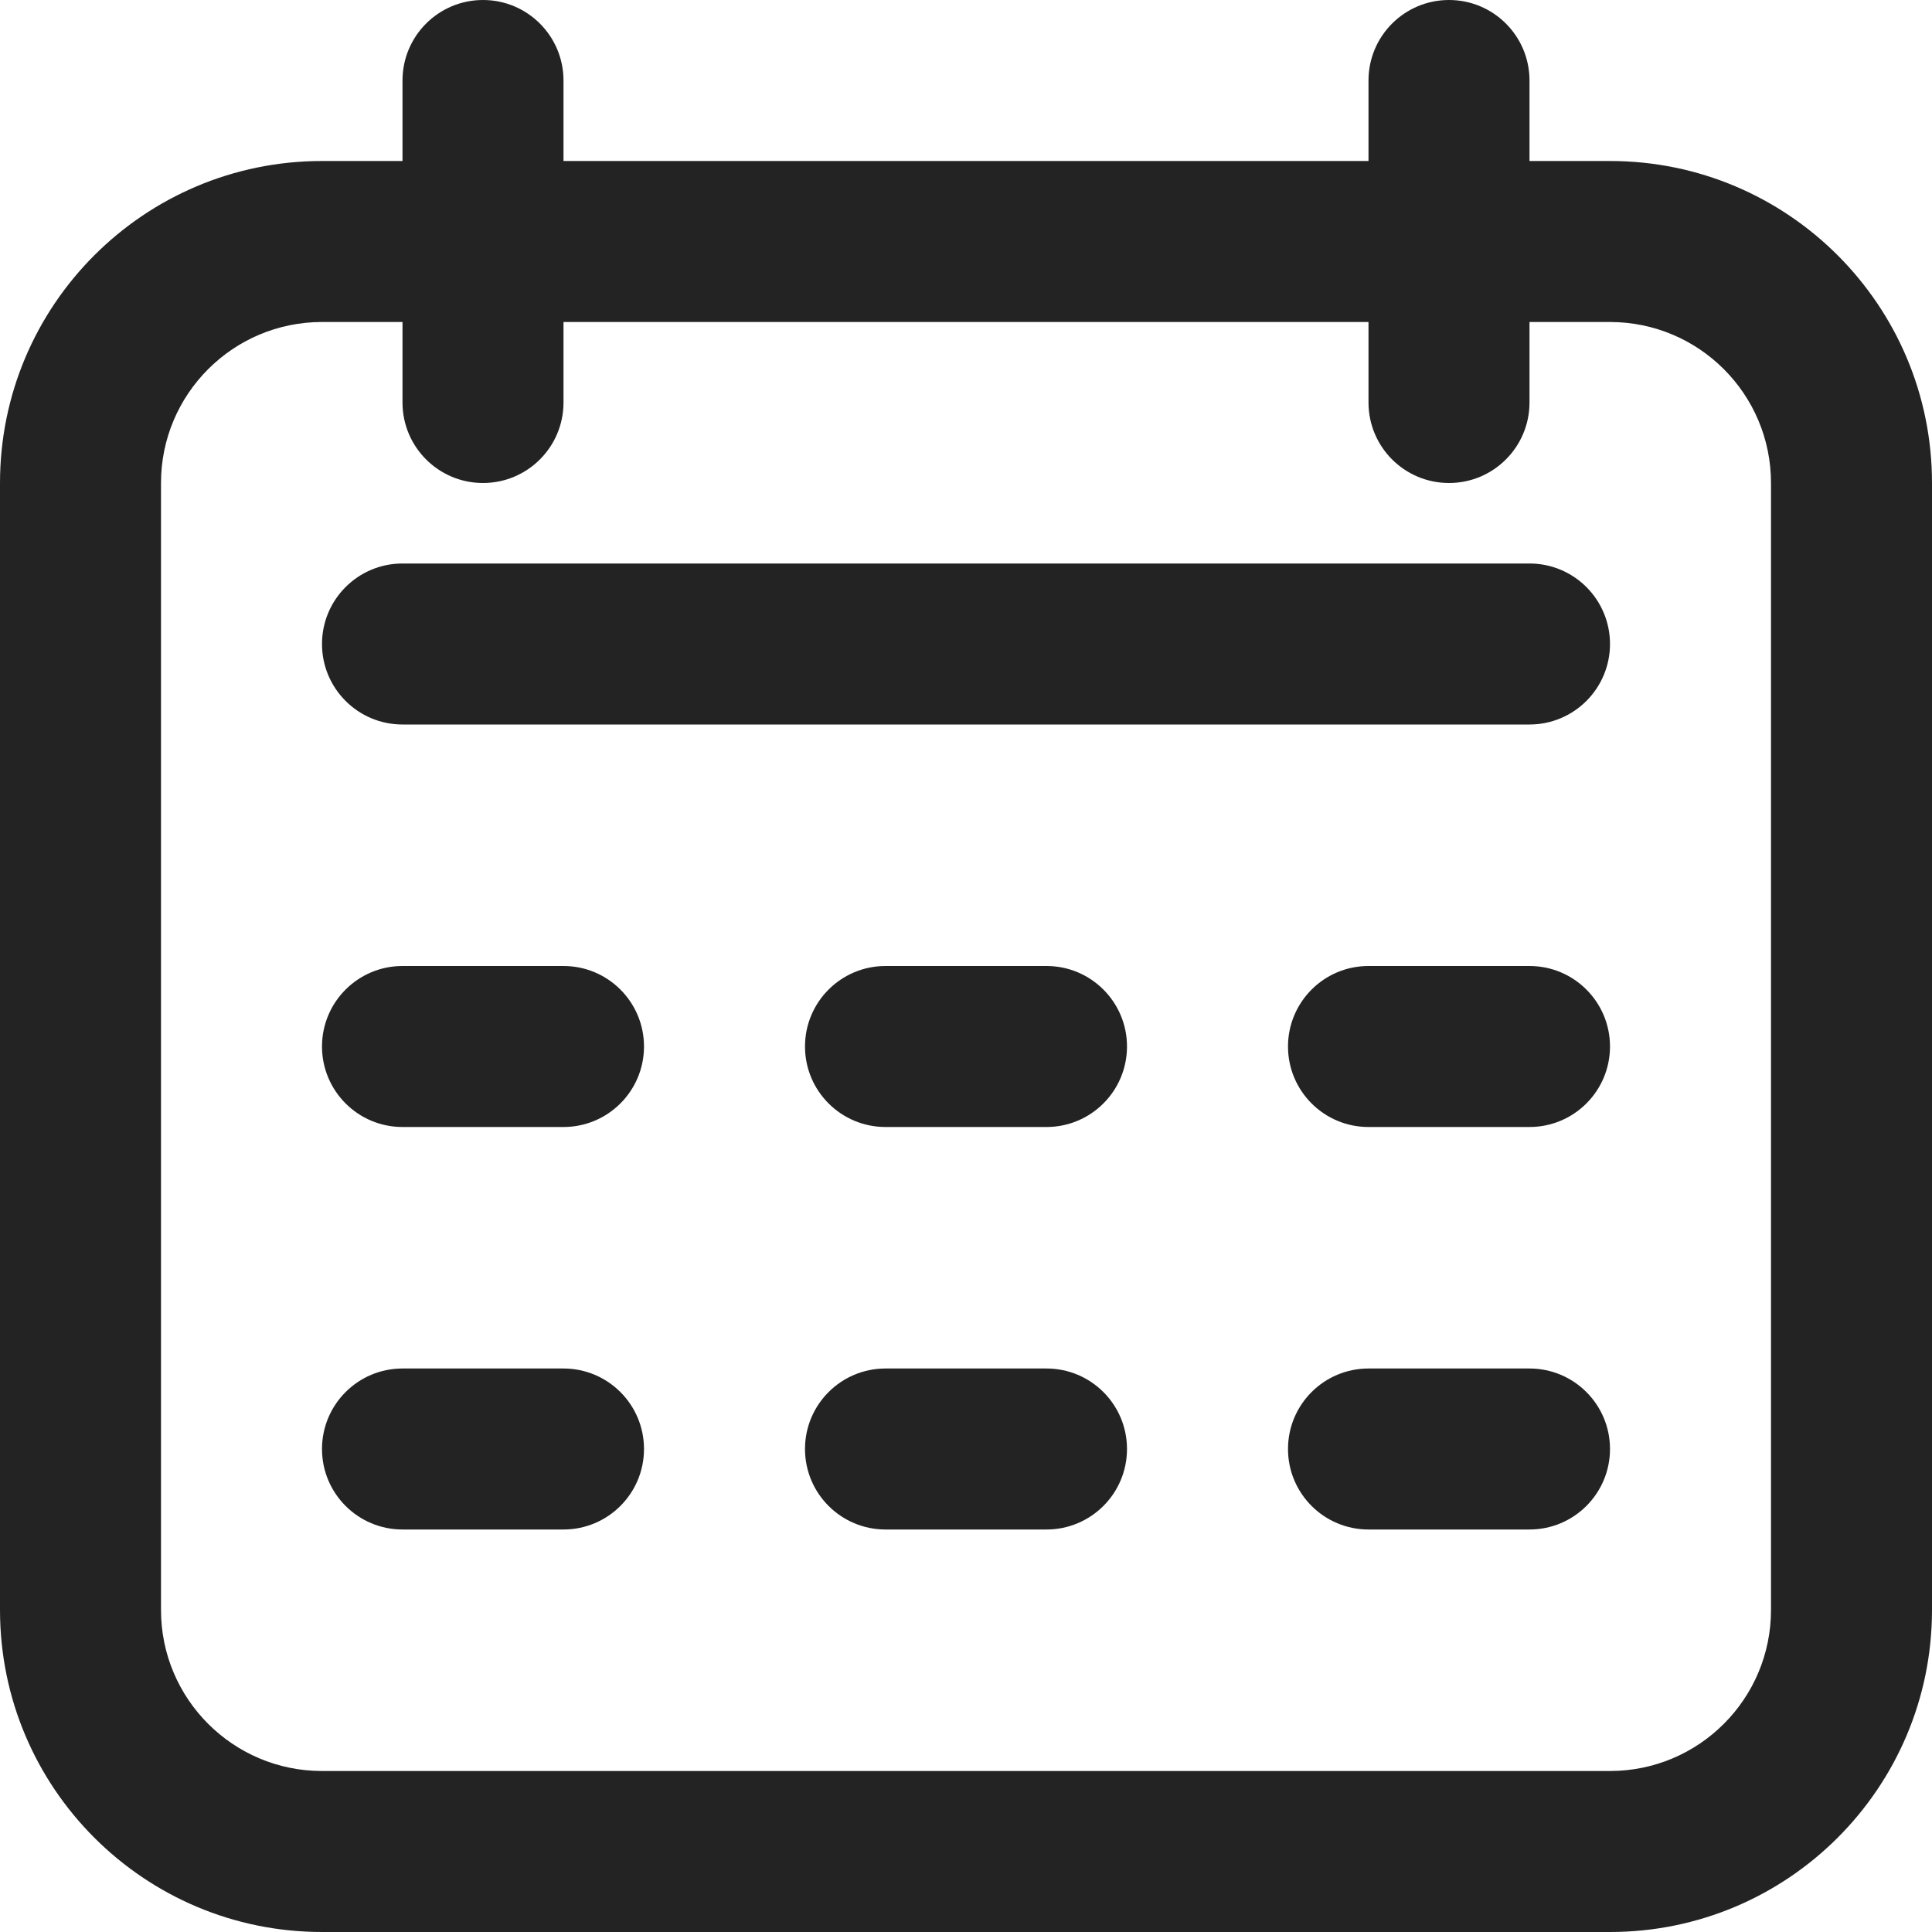
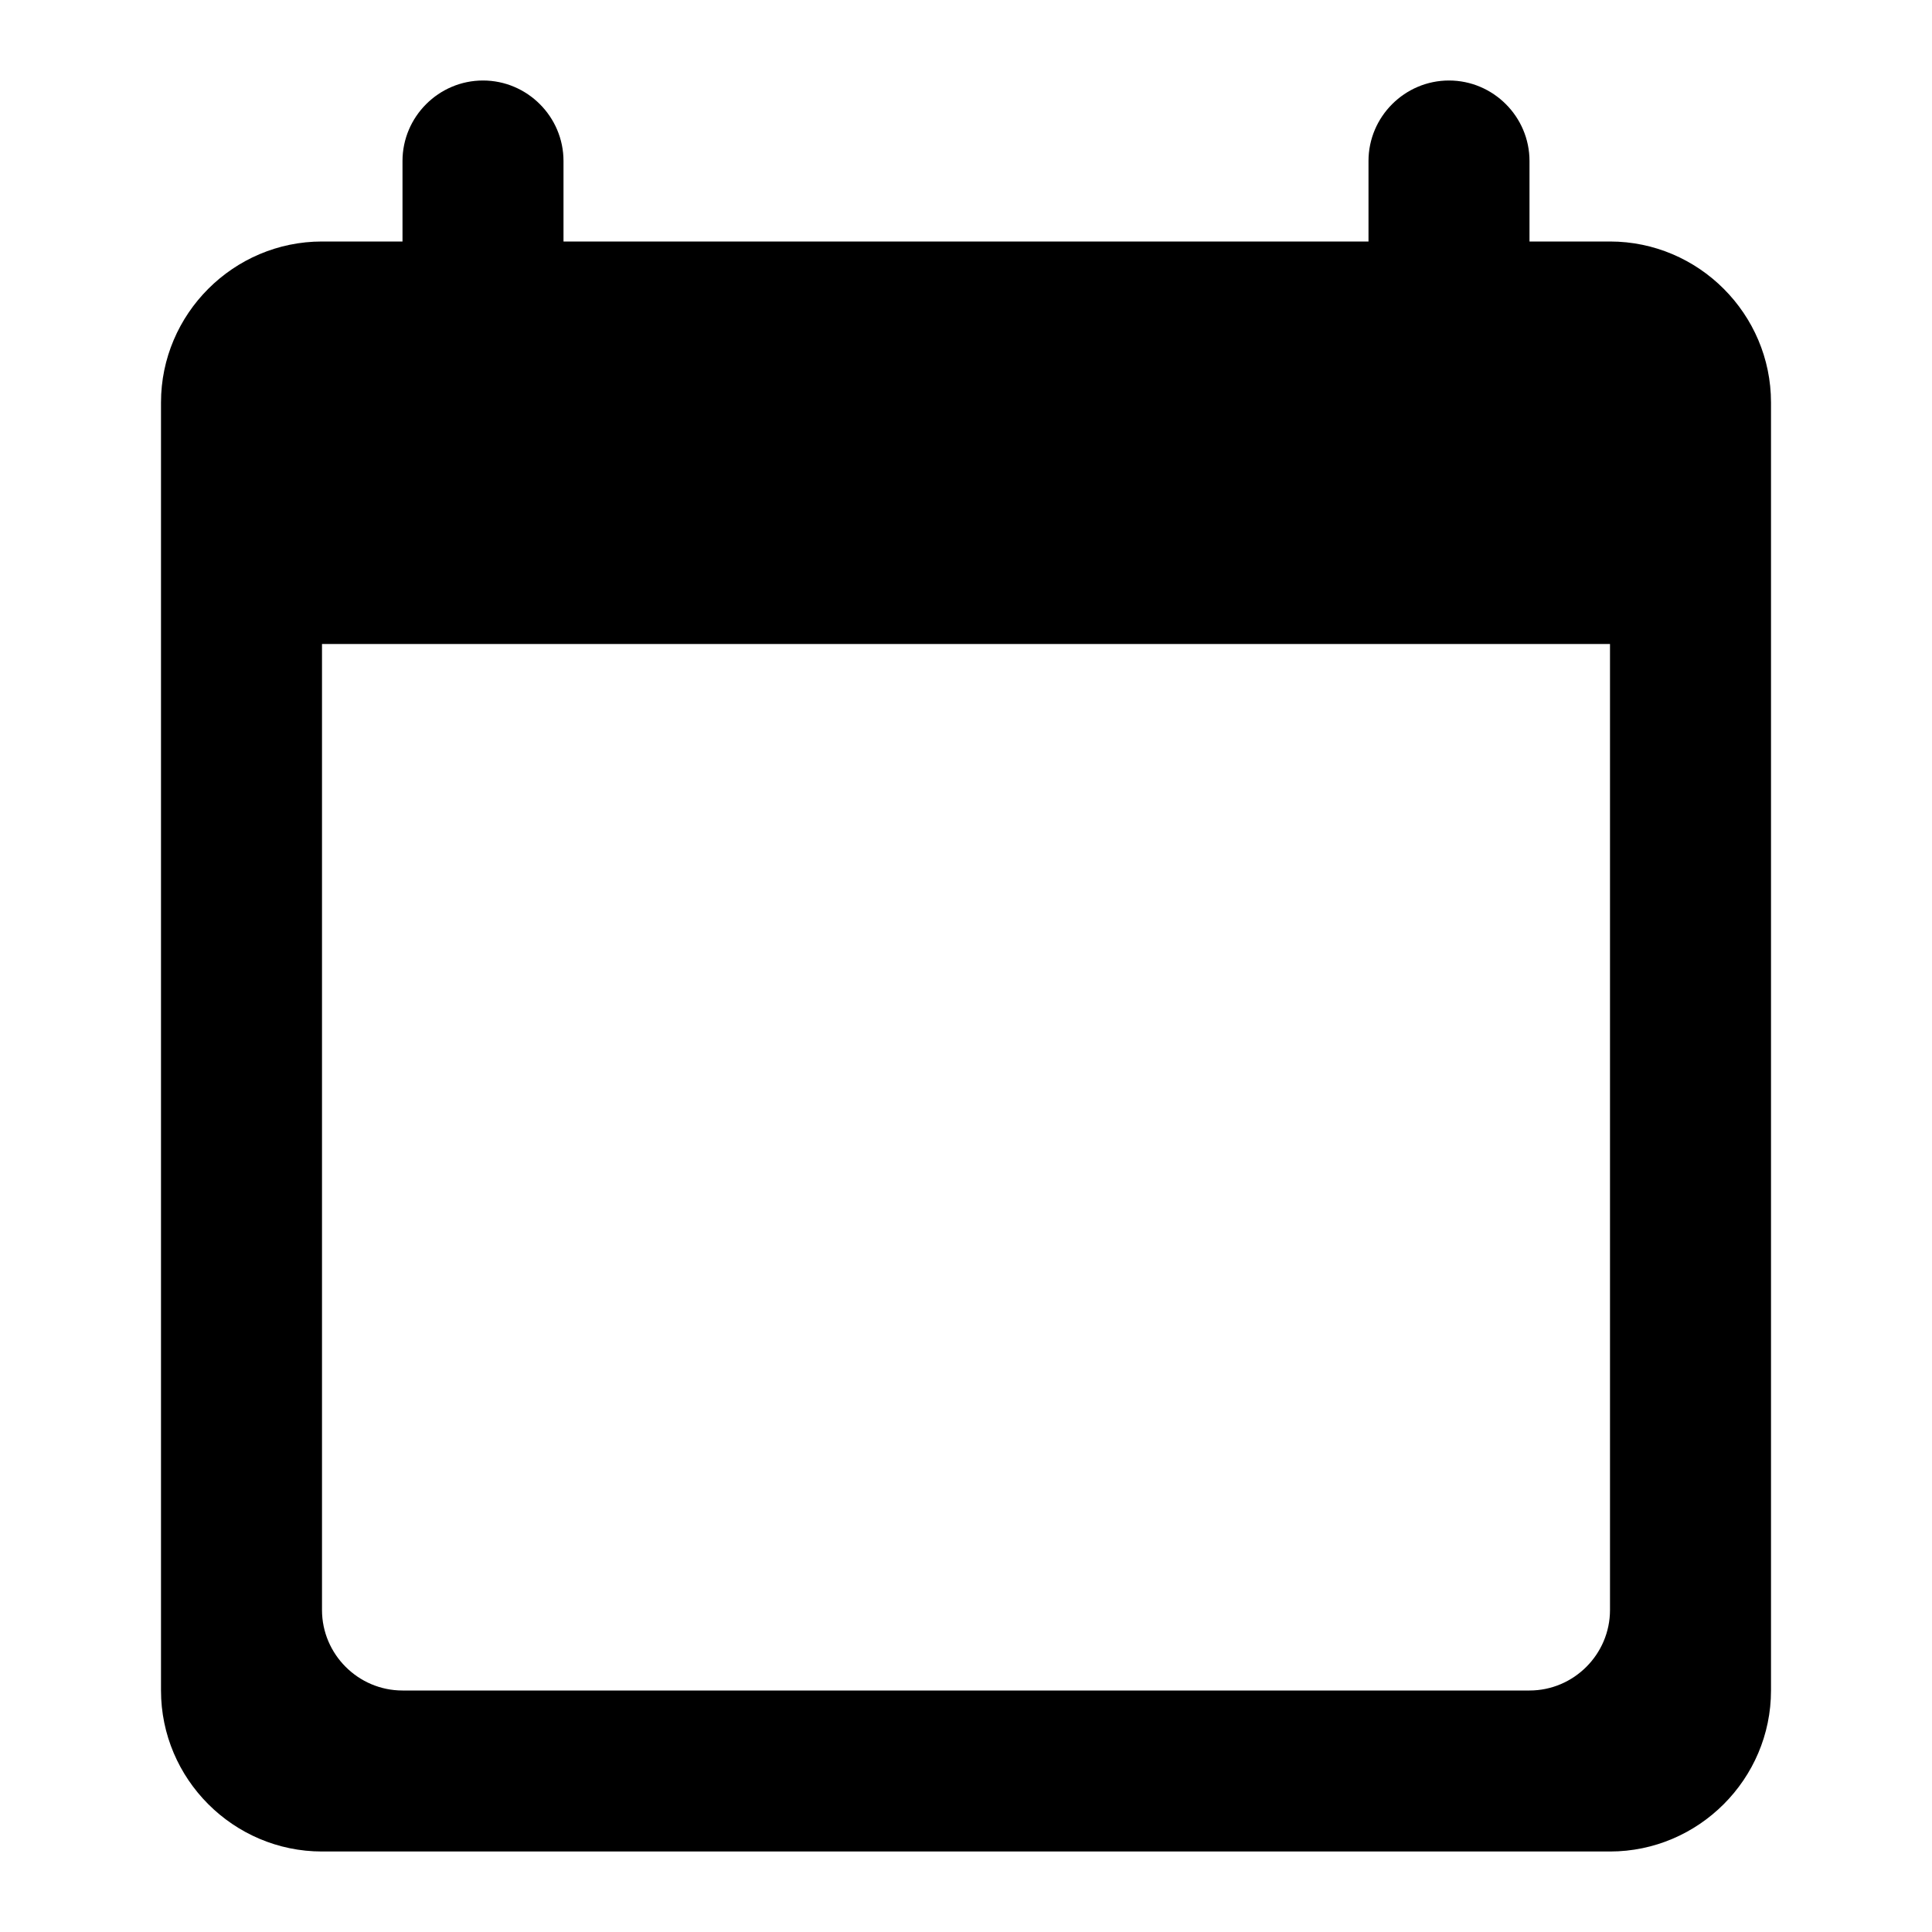
- <svg xmlns="http://www.w3.org/2000/svg" id="Icons" viewBox="0 0 24 24">
-   <defs>
-     <style>.cls-1{fill:#232323;}</style>
-   </defs>
-   <path class="cls-1" d="M20,2H19V1a1,1,0,0,0-2,0V2H7V1A1,1,0,0,0,5,1V2H4A4,4,0,0,0,0,6V20a4,4,0,0,0,4,4H20a4,4,0,0,0,4-4V6A4,4,0,0,0,20,2Zm2,18a2,2,0,0,1-2,2H4a2,2,0,0,1-2-2V6A2,2,0,0,1,4,4H5V5A1,1,0,0,0,7,5V4H17V5a1,1,0,0,0,2,0V4h1a2,2,0,0,1,2,2Z" />
-   <path class="cls-1" d="M19,7H5A1,1,0,0,0,5,9H19a1,1,0,0,0,0-2Z" />
-   <path class="cls-1" d="M7,12H5a1,1,0,0,0,0,2H7a1,1,0,0,0,0-2Z" />
-   <path class="cls-1" d="M7,17H5a1,1,0,0,0,0,2H7a1,1,0,0,0,0-2Z" />
-   <path class="cls-1" d="M13,12H11a1,1,0,0,0,0,2h2a1,1,0,0,0,0-2Z" />
-   <path class="cls-1" d="M13,17H11a1,1,0,0,0,0,2h2a1,1,0,0,0,0-2Z" />
-   <path class="cls-1" d="M19,12H17a1,1,0,0,0,0,2h2a1,1,0,0,0,0-2Z" />
-   <path class="cls-1" d="M19,17H17a1,1,0,0,0,0,2h2a1,1,0,0,0,0-2Z" />
+ <svg xmlns="http://www.w3.org/2000/svg" width="24" height="24" viewBox="0 0 24 24">
+   <path fill="currentColor" d="M20 3H19V2C19 1.45 18.55 1 18 1C17.45 1 17 1.45 17 2V3H7V2C7 1.45 6.55 1 6 1C5.45 1 5 1.45 5 2V3H4C2.9 3 2 3.9 2 5V21C2 22.1 2.9 23 4 23H20C21.1 23 22 22.1 22 21V5C22 3.9 21.1 3 20 3ZM19 21H5C4.45 21 4 20.55 4 20V8H20V20C20 20.55 19.55 21 19 21Z" />
</svg>
